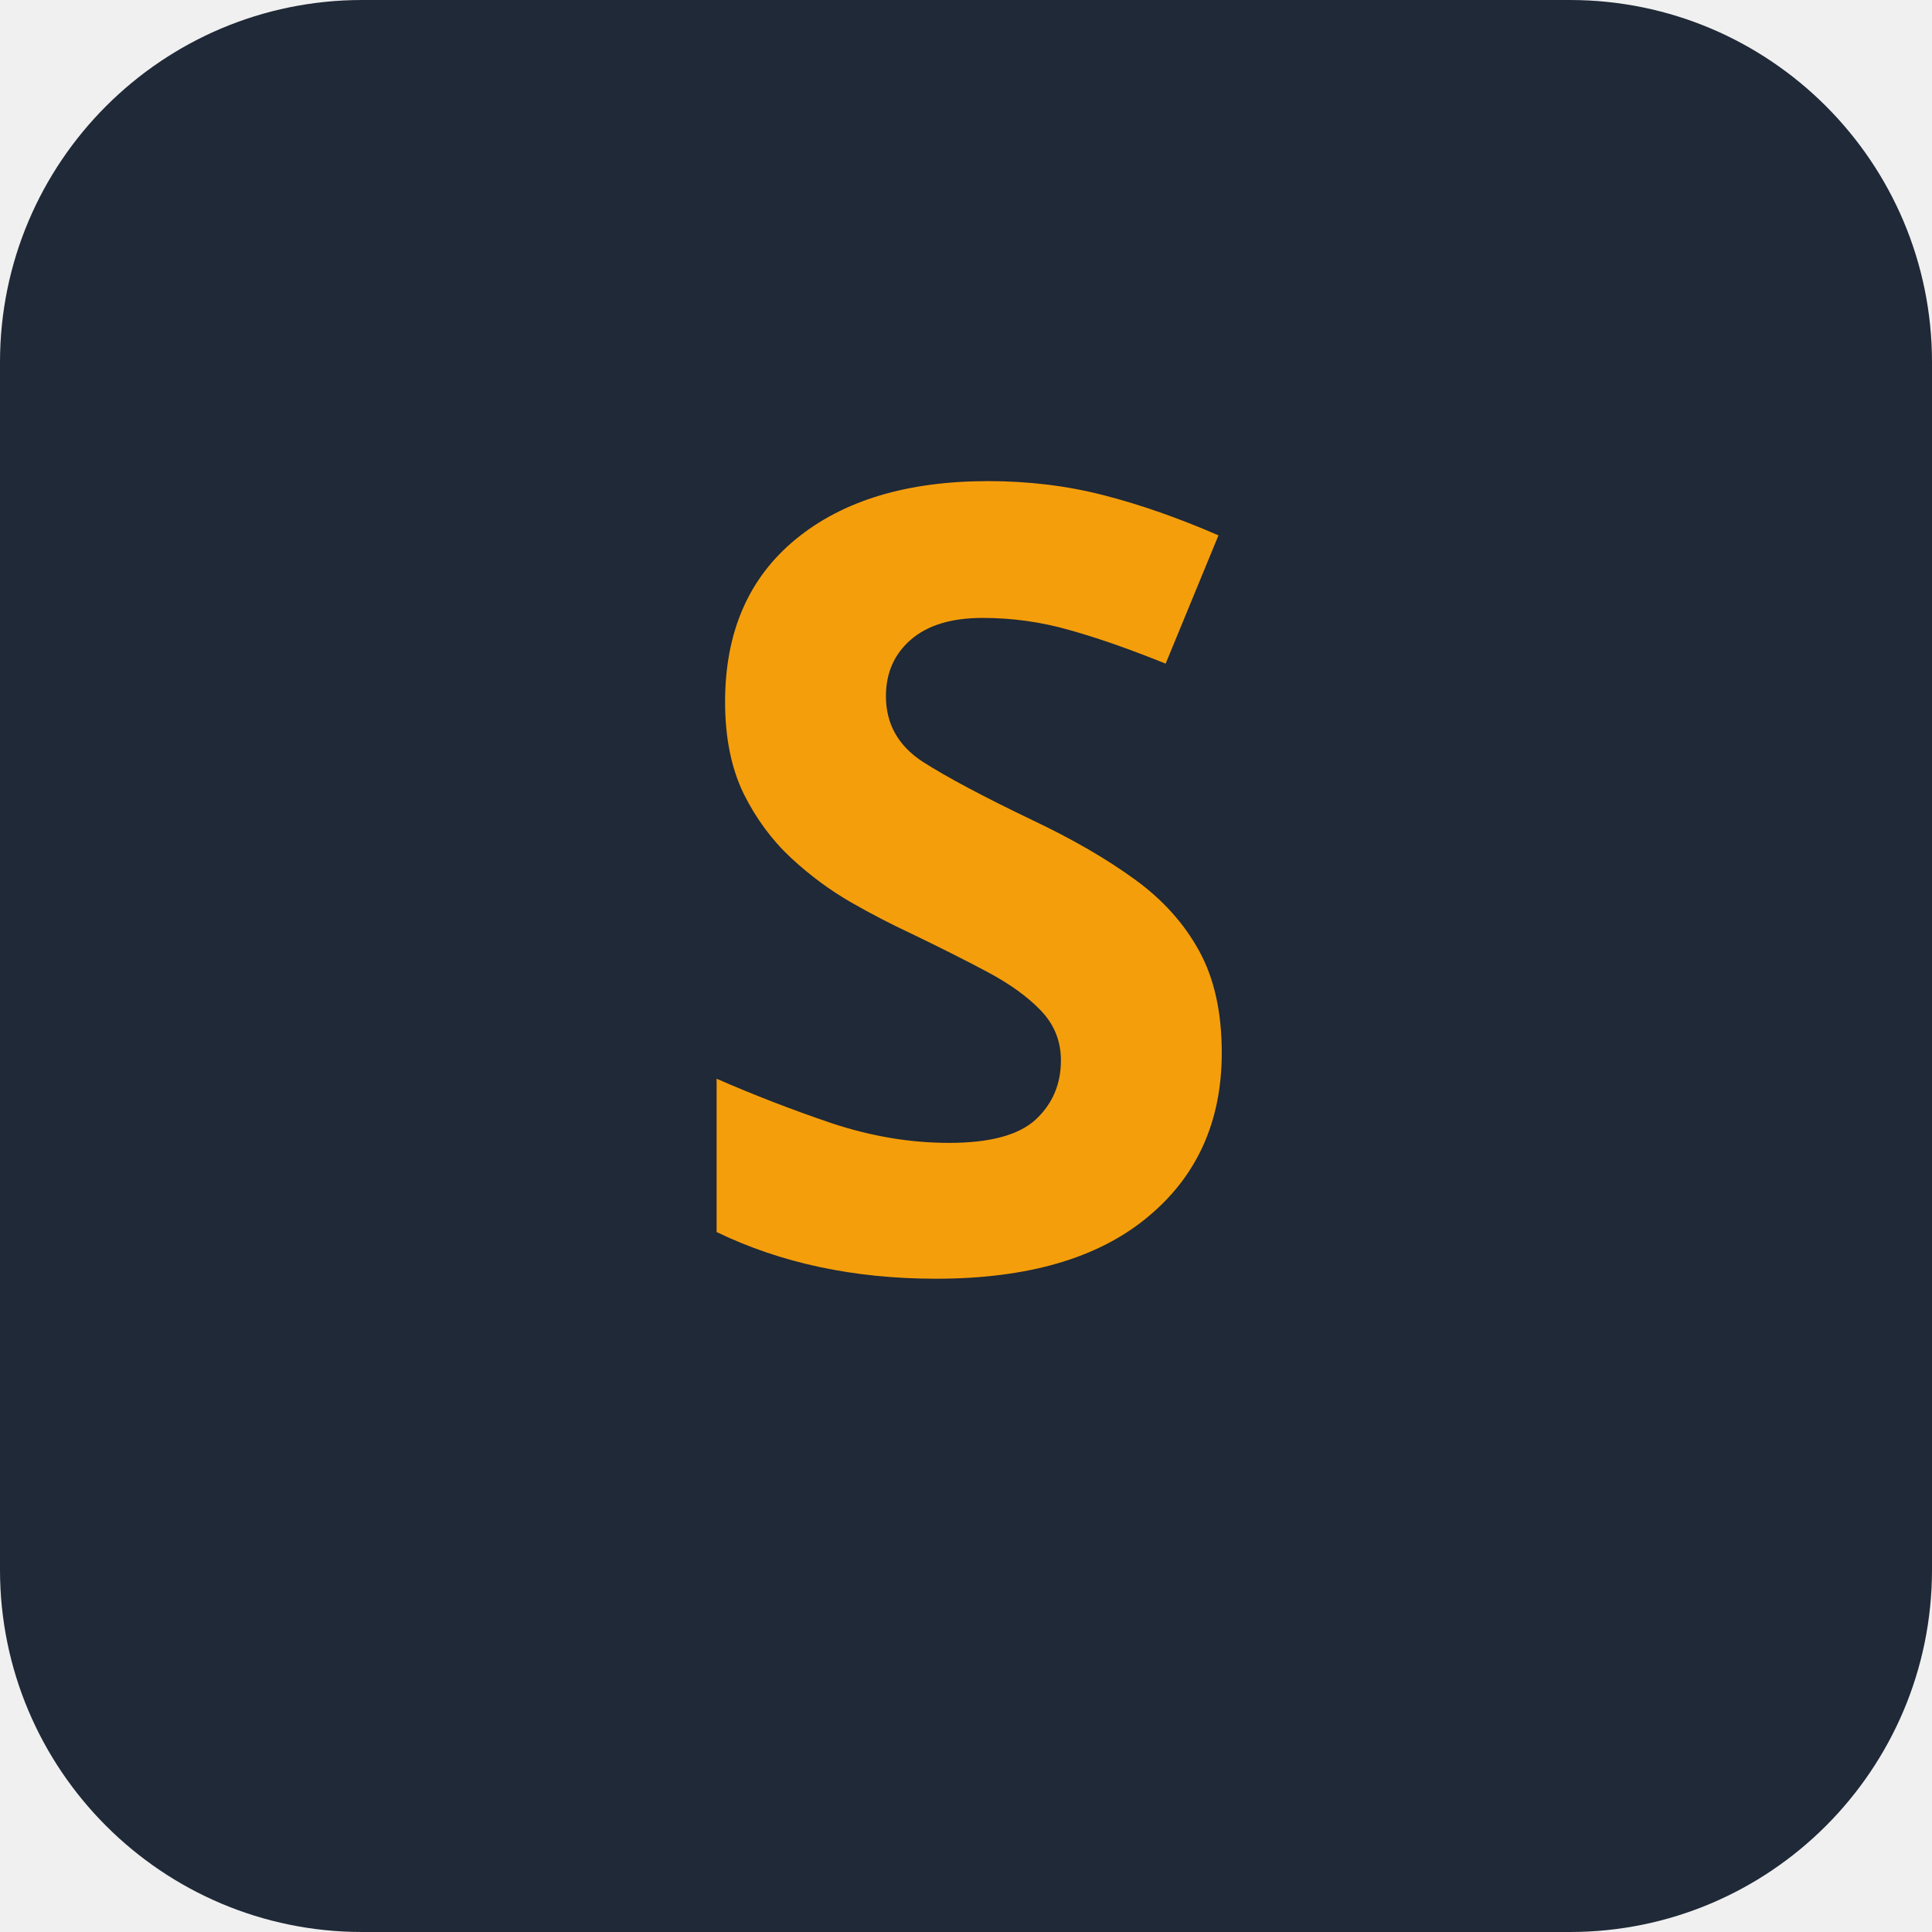
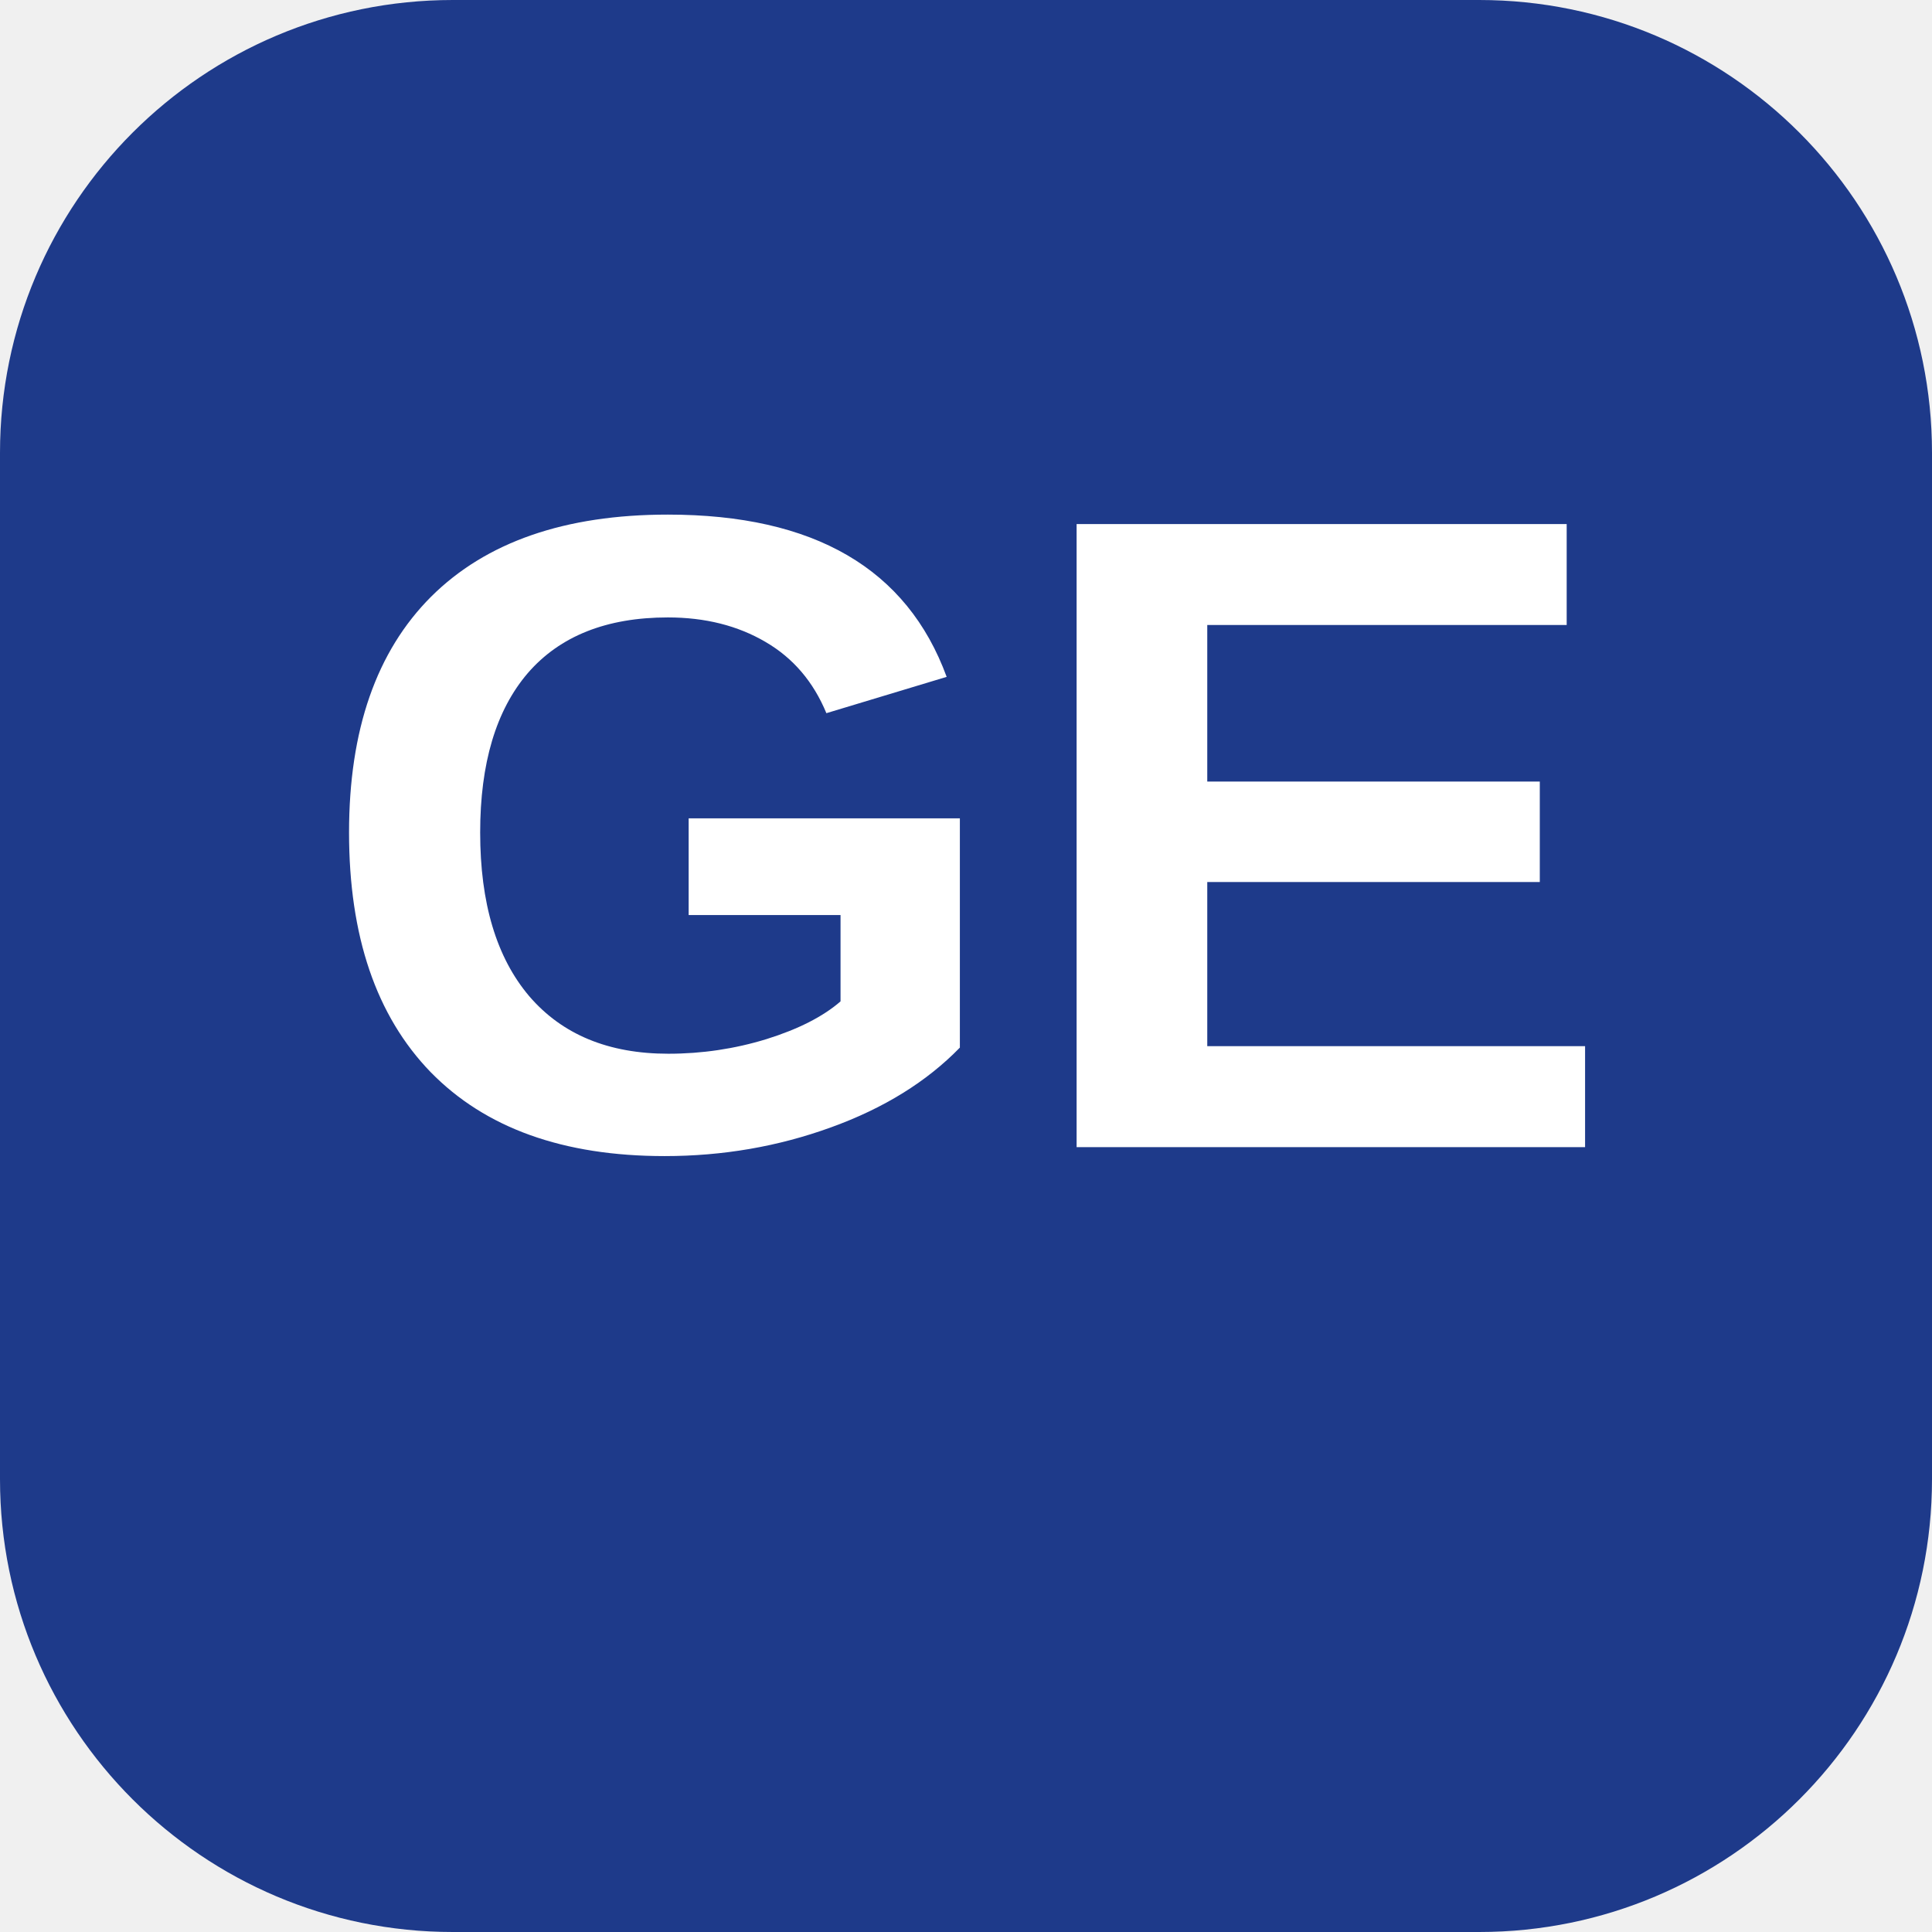
- <svg xmlns="http://www.w3.org/2000/svg" viewBox="0 0 64 64">
-   <rect width="64" height="64" rx="12" fill="#1F2937" />
-   <text x="32" y="42" font-family="system-ui,sans-serif" font-size="36" font-weight="700" text-anchor="middle" fill="#F59E0B">S</text>
+ <svg xmlns="http://www.w3.org/2000/svg" viewBox="0 0 64 64" width="64" height="64">
+   <rect width="64" height="64" rx="15" fill="#1E3A8A" />
+   <text x="32" y="38" font-family="Arial,Helvetica,sans-serif" font-size="30" font-weight="900" text-anchor="middle" fill="#FFFFFF">GE</text>
</svg>
